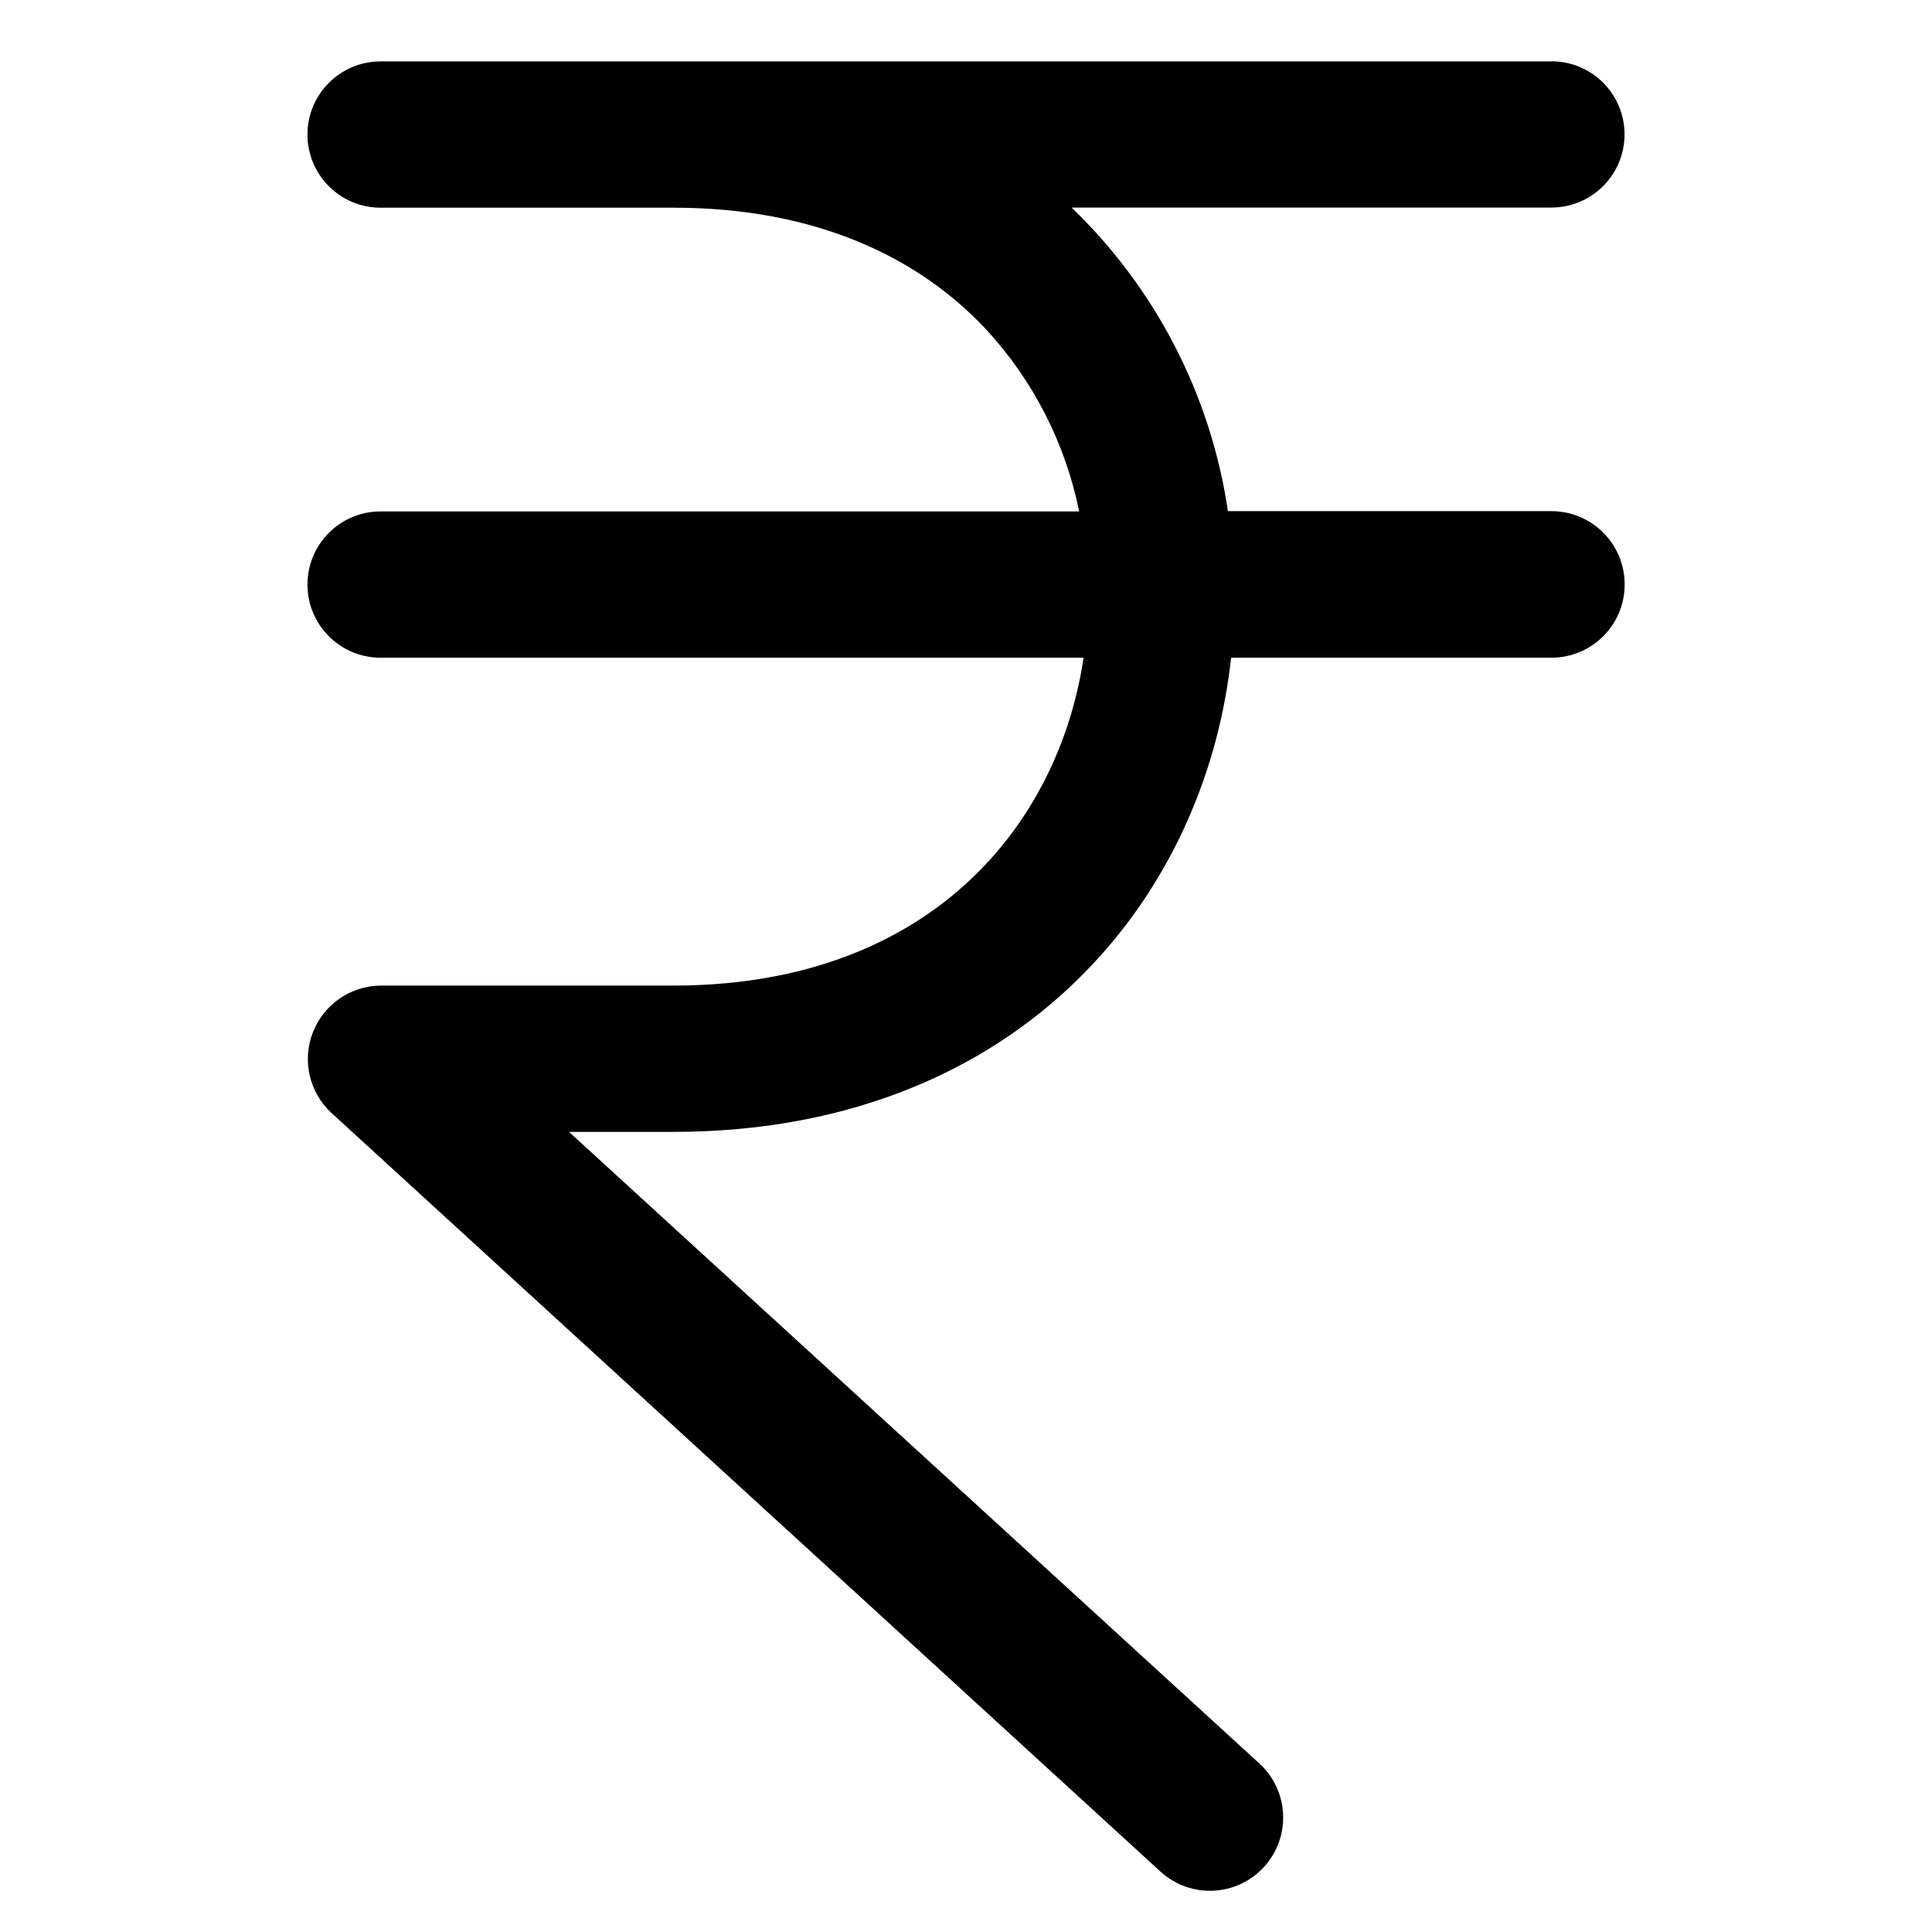
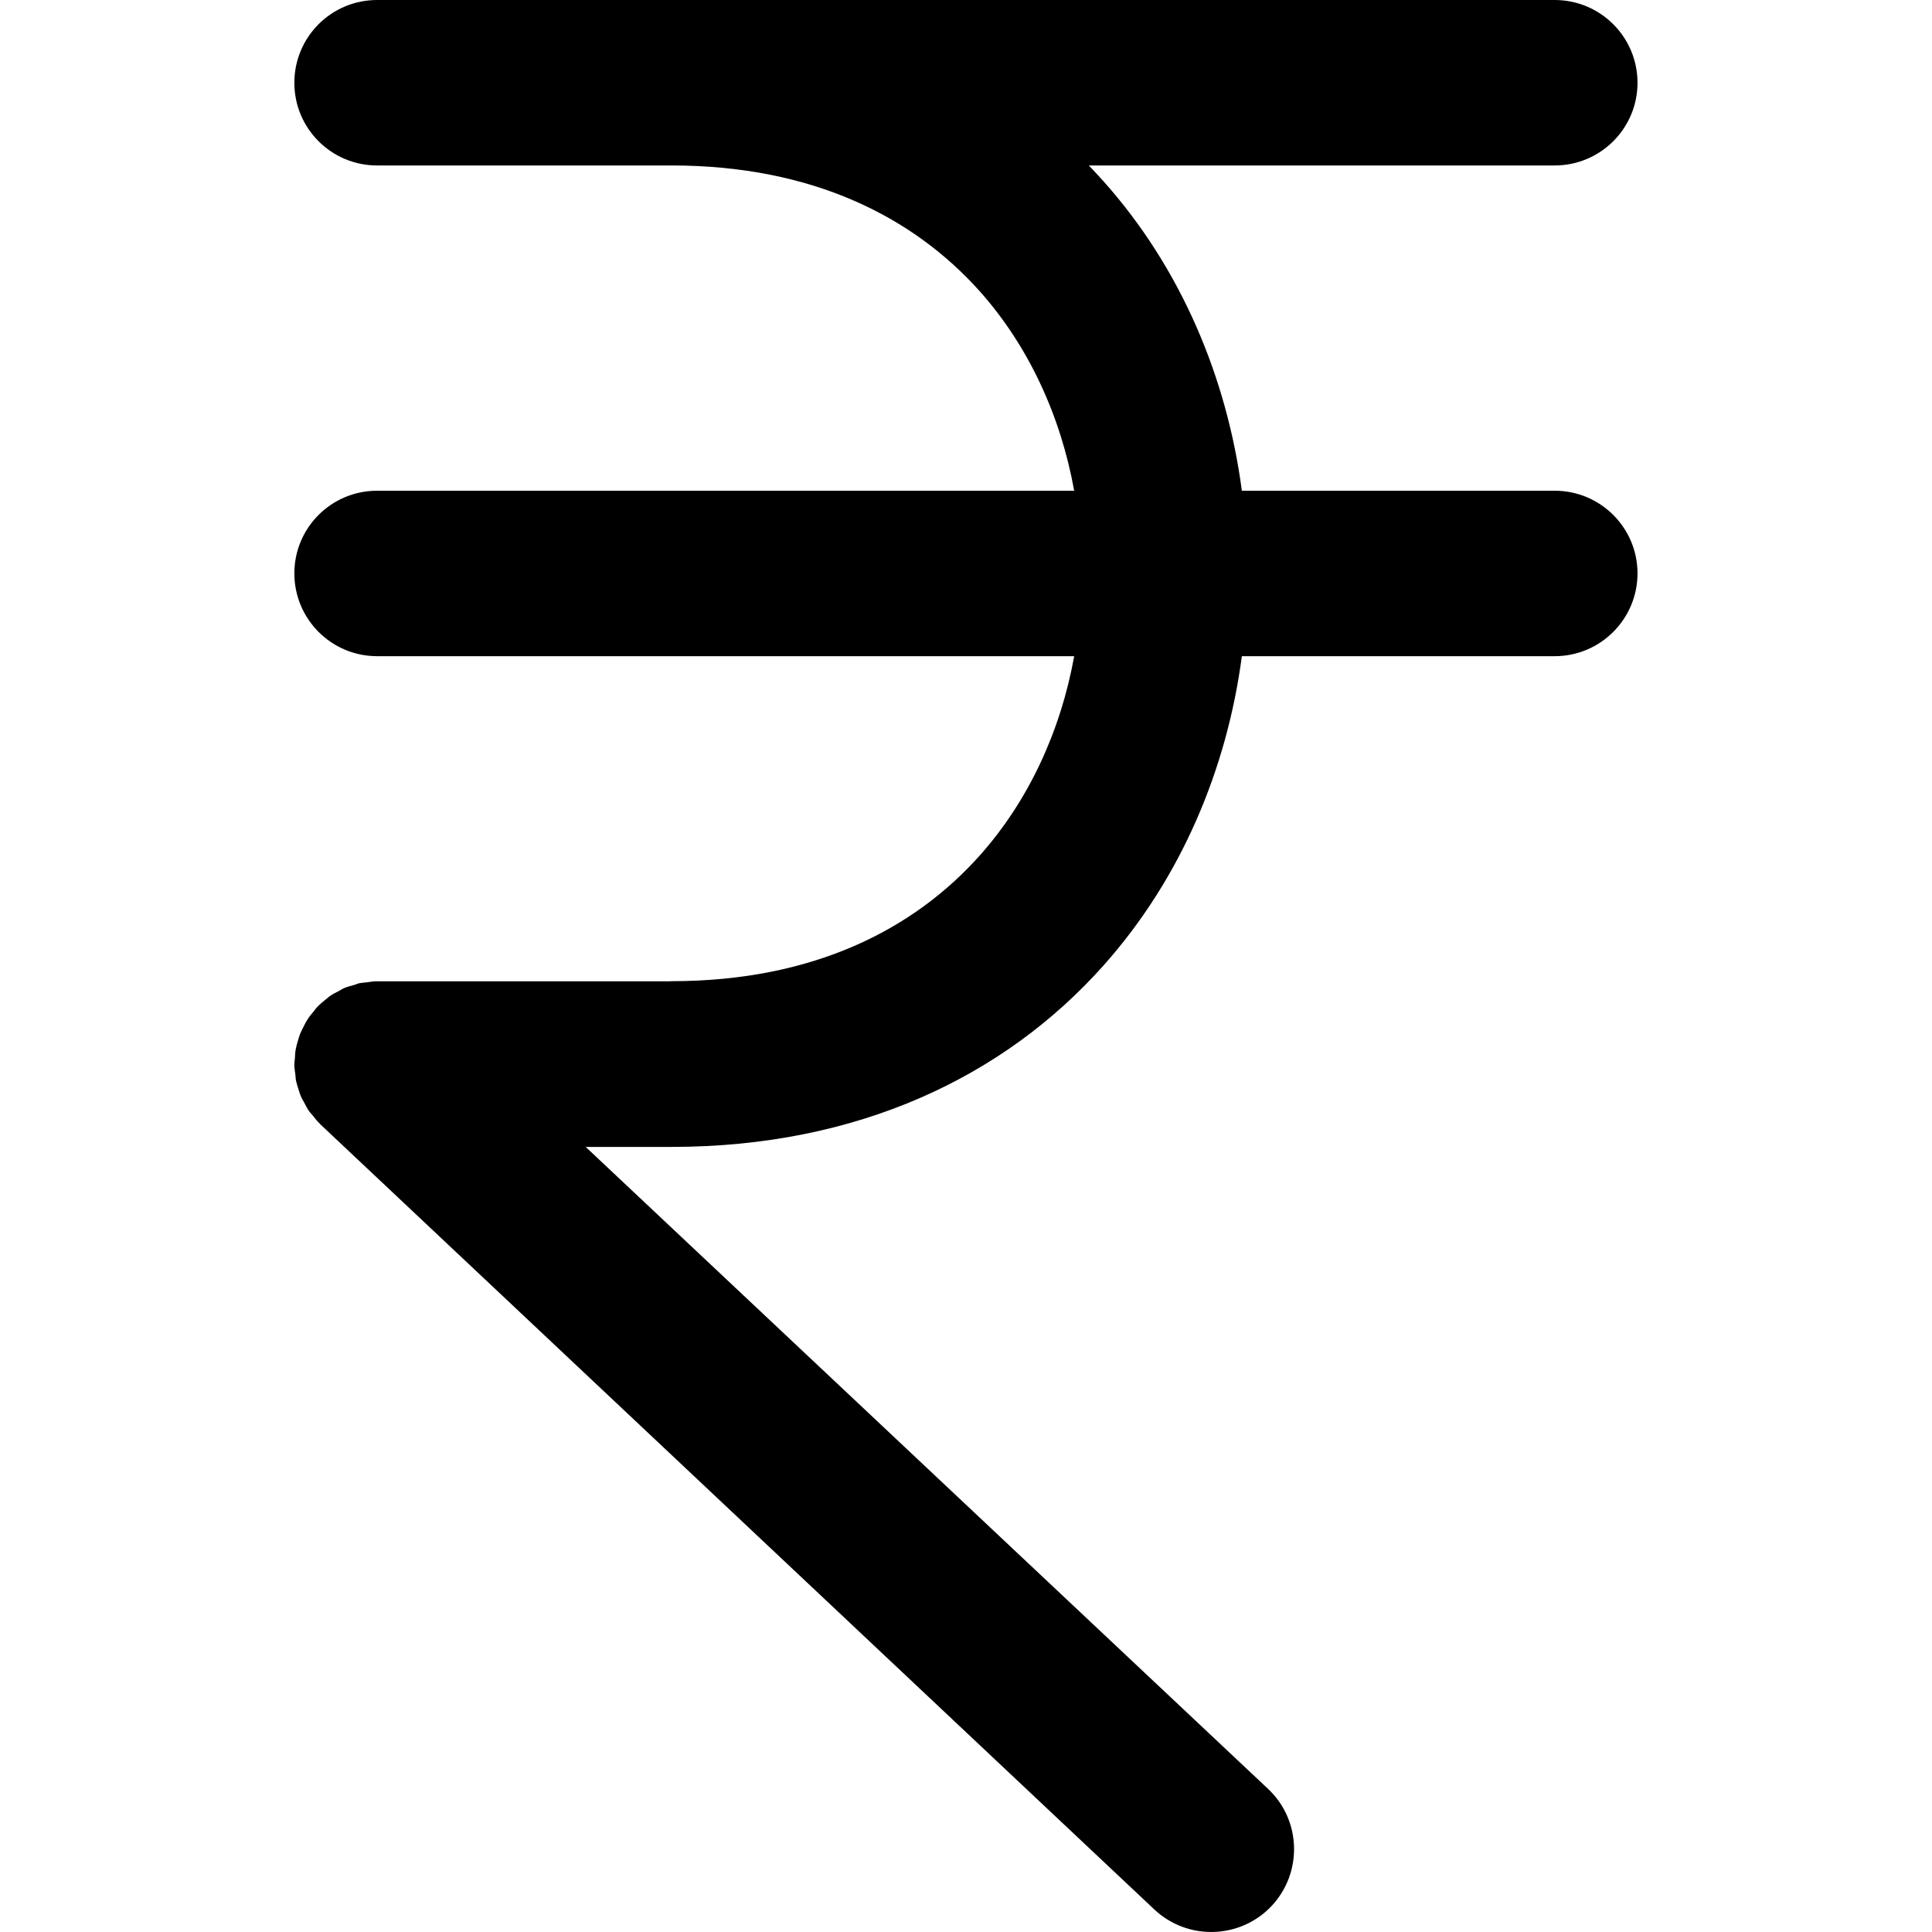
<svg width="14" height="14" fill="currentColor">
-   <path d="M11.242.444a.53.53 0 0 1 0 1.06H7.765a3.829 3.829 0 0 1 1.133 2.2h2.344a.53.53 0 0 1 0 1.062H8.921c-.088.809-.42 1.6-1.004 2.222-.698.744-1.726 1.214-3.038 1.214h-.756l5.003 4.577a.53.53 0 0 1-.717.783L2.4 8.063a.532.532 0 0 1 .358-.921h2.12c1.045 0 1.785-.367 2.266-.88.386-.411.625-.939.708-1.496H2.758a.53.53 0 0 1 0-1.06H7.82a2.748 2.748 0 0 0-.676-1.321c-.481-.513-1.22-.88-2.265-.88H2.758a.53.53 0 0 1 0-1.06h8.484Z" />
+   <path d="m11.266 0c.331 0 .6.268.6.6 0 .331-.269.599-.6.599h-3.376c.035.037.07.074.104.112.567.634.897 1.429 1.005 2.245h2.267c.331 0 .6.268.6.599 0 .331-.269.6-.6.6h-2.267c-.108.815-.438 1.609-1.005 2.244-.715.801-1.775 1.312-3.128 1.312h-.622l4.945 4.652c.241.227.252.607.025.849-.227.24-.607.252-.849.025l-6.044-5.69c-.002-.002-.004-.005-.006-.007-.017-.016-.031-.034-.045-.052-.01-.013-.022-.024-.031-.037-.013-.019-.023-.039-.034-.06-.007-.014-.017-.028-.023-.043-.009-.02-.015-.042-.022-.064-.004-.014-.009-.027-.012-.041l-.003-.012c-.003-.015-.003-.031-.005-.047-.002-.018-.006-.037-.007-.055v-.018c0-.014.003-.028.004-.042.001-.022.002-.045.006-.066.004-.022.01-.042.016-.062.005-.017.01-.034.016-.05.008-.019.018-.038.027-.056.009-.017.017-.034.028-.05.012-.02.028-.038.043-.056.008-.009.014-.02.023-.029.002-.002.003-.004.005-.005.019-.02.04-.037.061-.054.011-.008.019-.017.03-.024.019-.014.041-.024.062-.035.014-.007.026-.016.04-.022.025-.01.051-.017.077-.024.01-.003.021-.009.032-.011.019-.004.038-.004.057-.007.019-.002.037-.006.055-.007h2.142c.003 0 .006-.001.009-.001 1.03 0 1.757-.377 2.233-.91.356-.399.587-.904.685-1.445h-5.051c-.332 0-.6-.269-.6-.6 0-.331.268-.599.6-.599h5.051c-.098-.541-.329-1.047-.685-1.446-.476-.532-1.203-.911-2.233-.911h-2.133c-.332 0-.6-.268-.6-.599 0-.332.268-.6.6-.6h8.533z" />
</svg>
